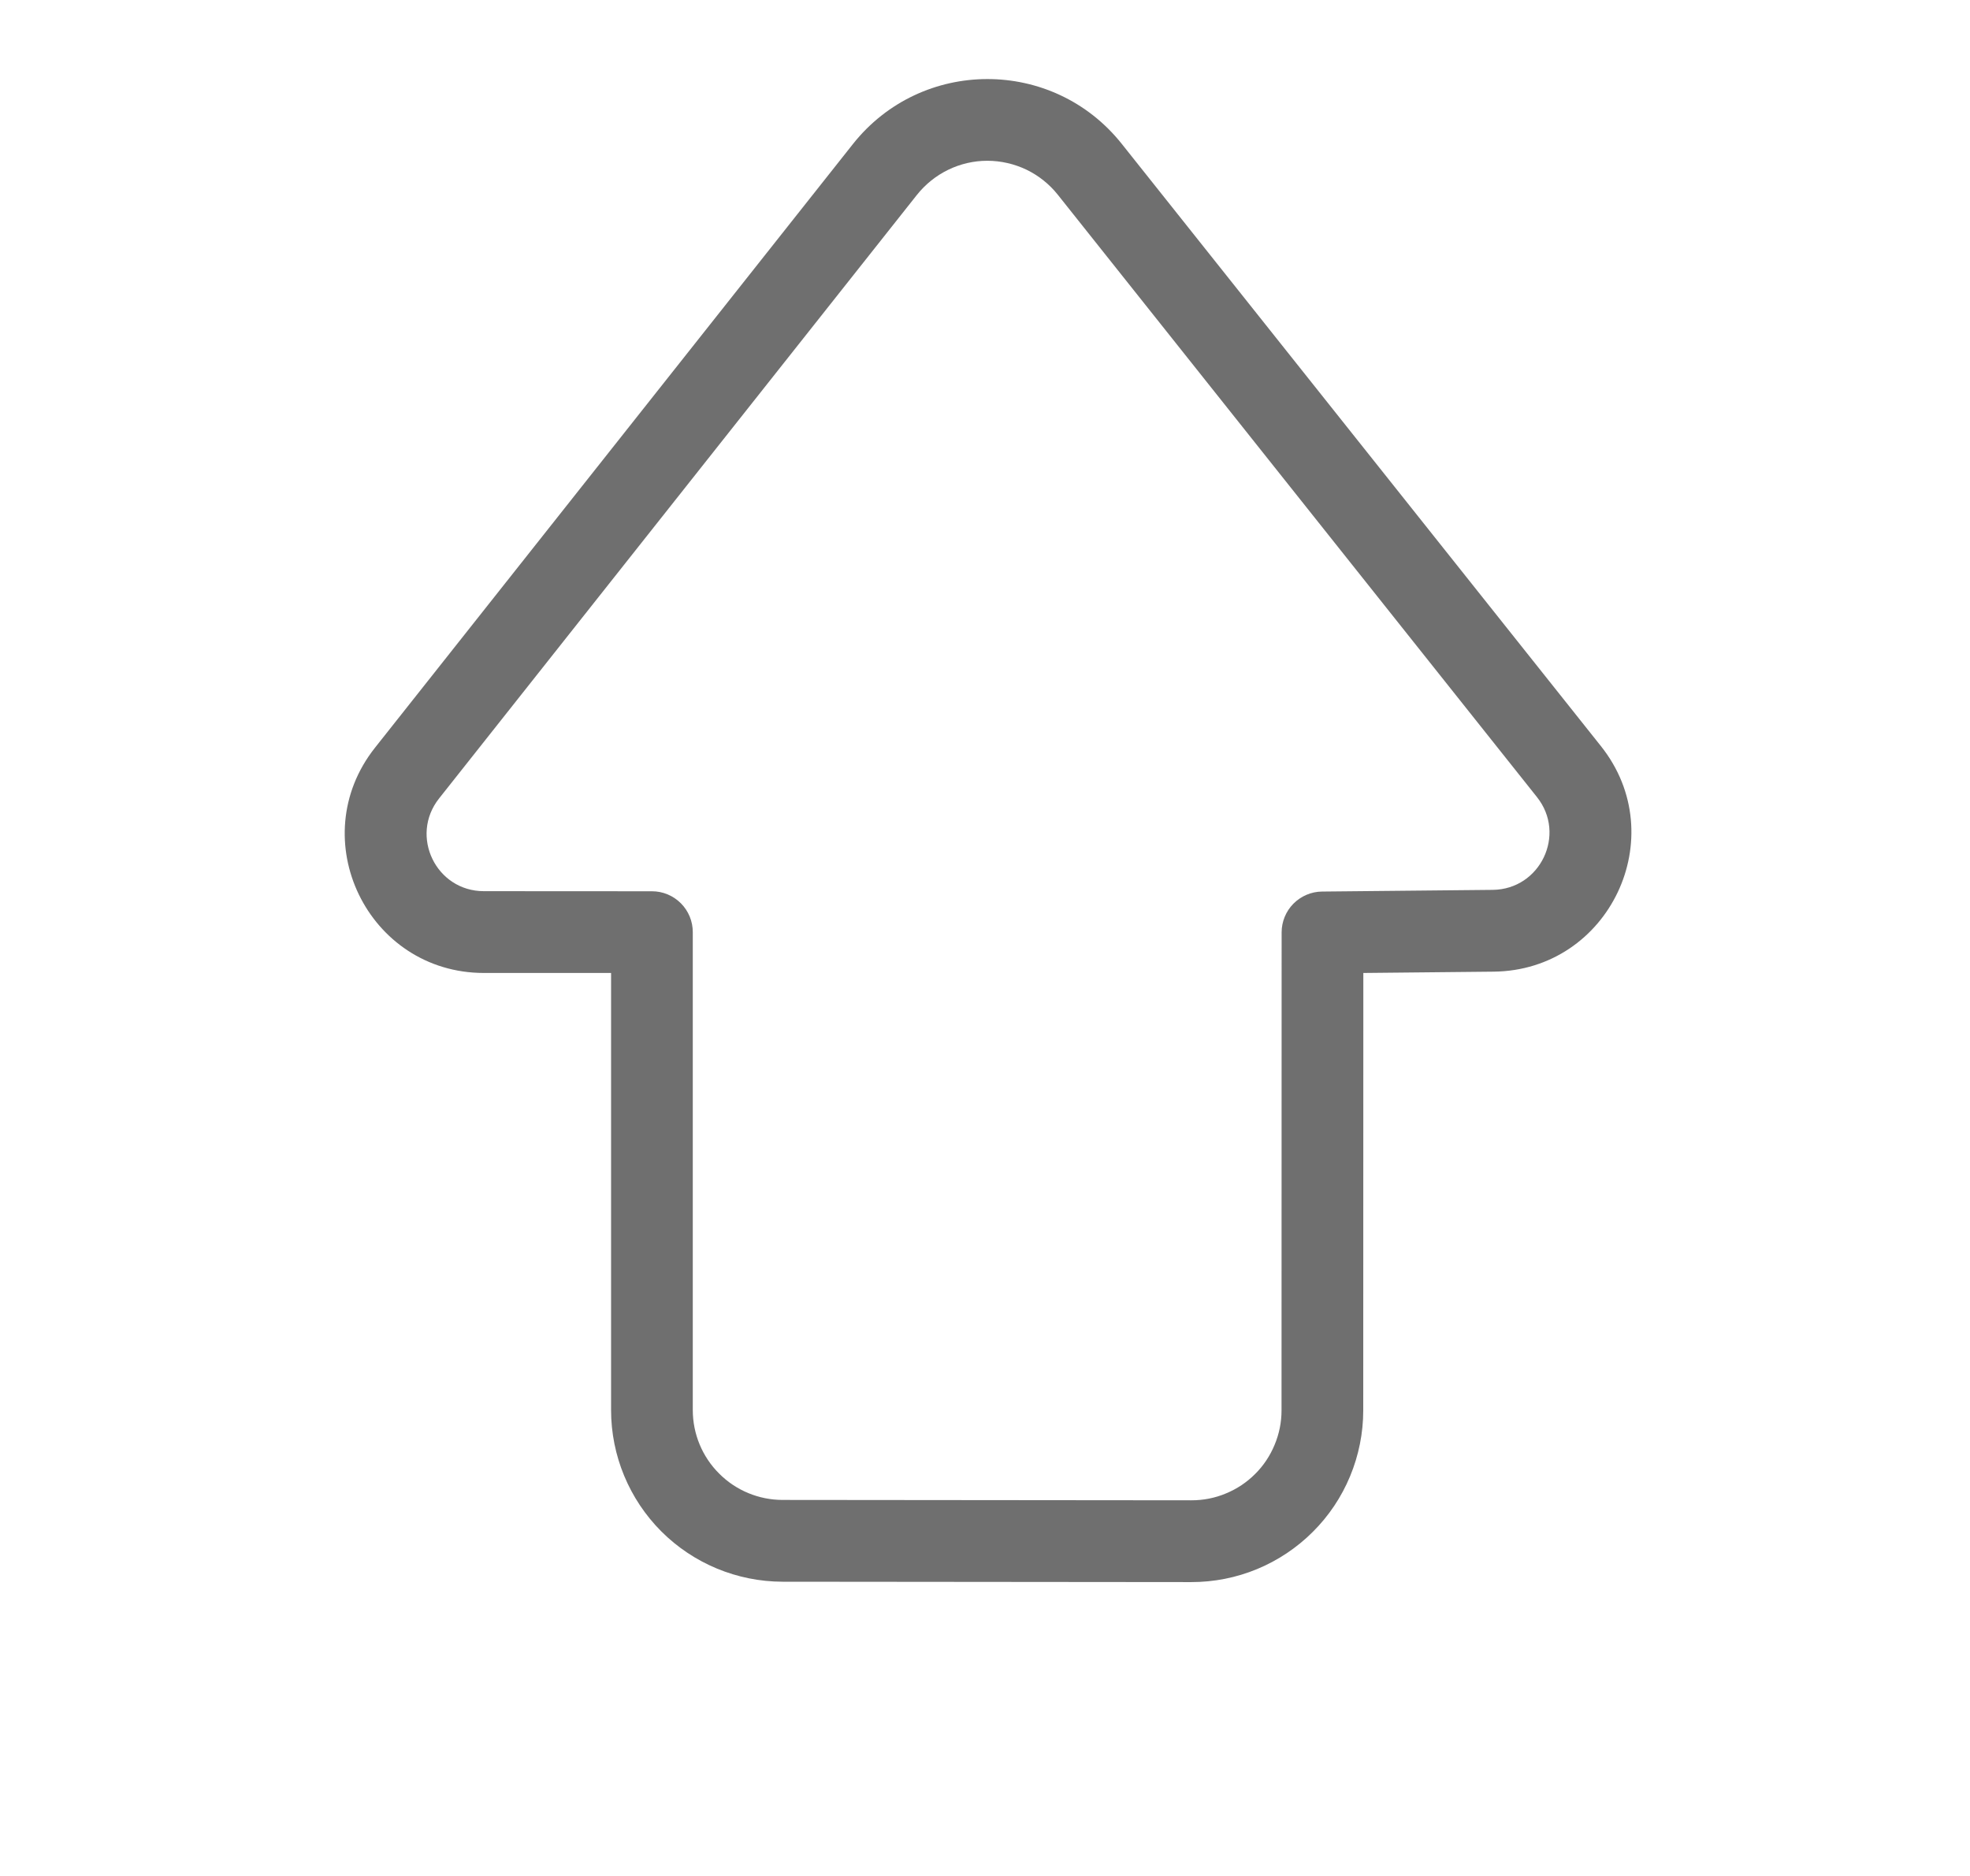
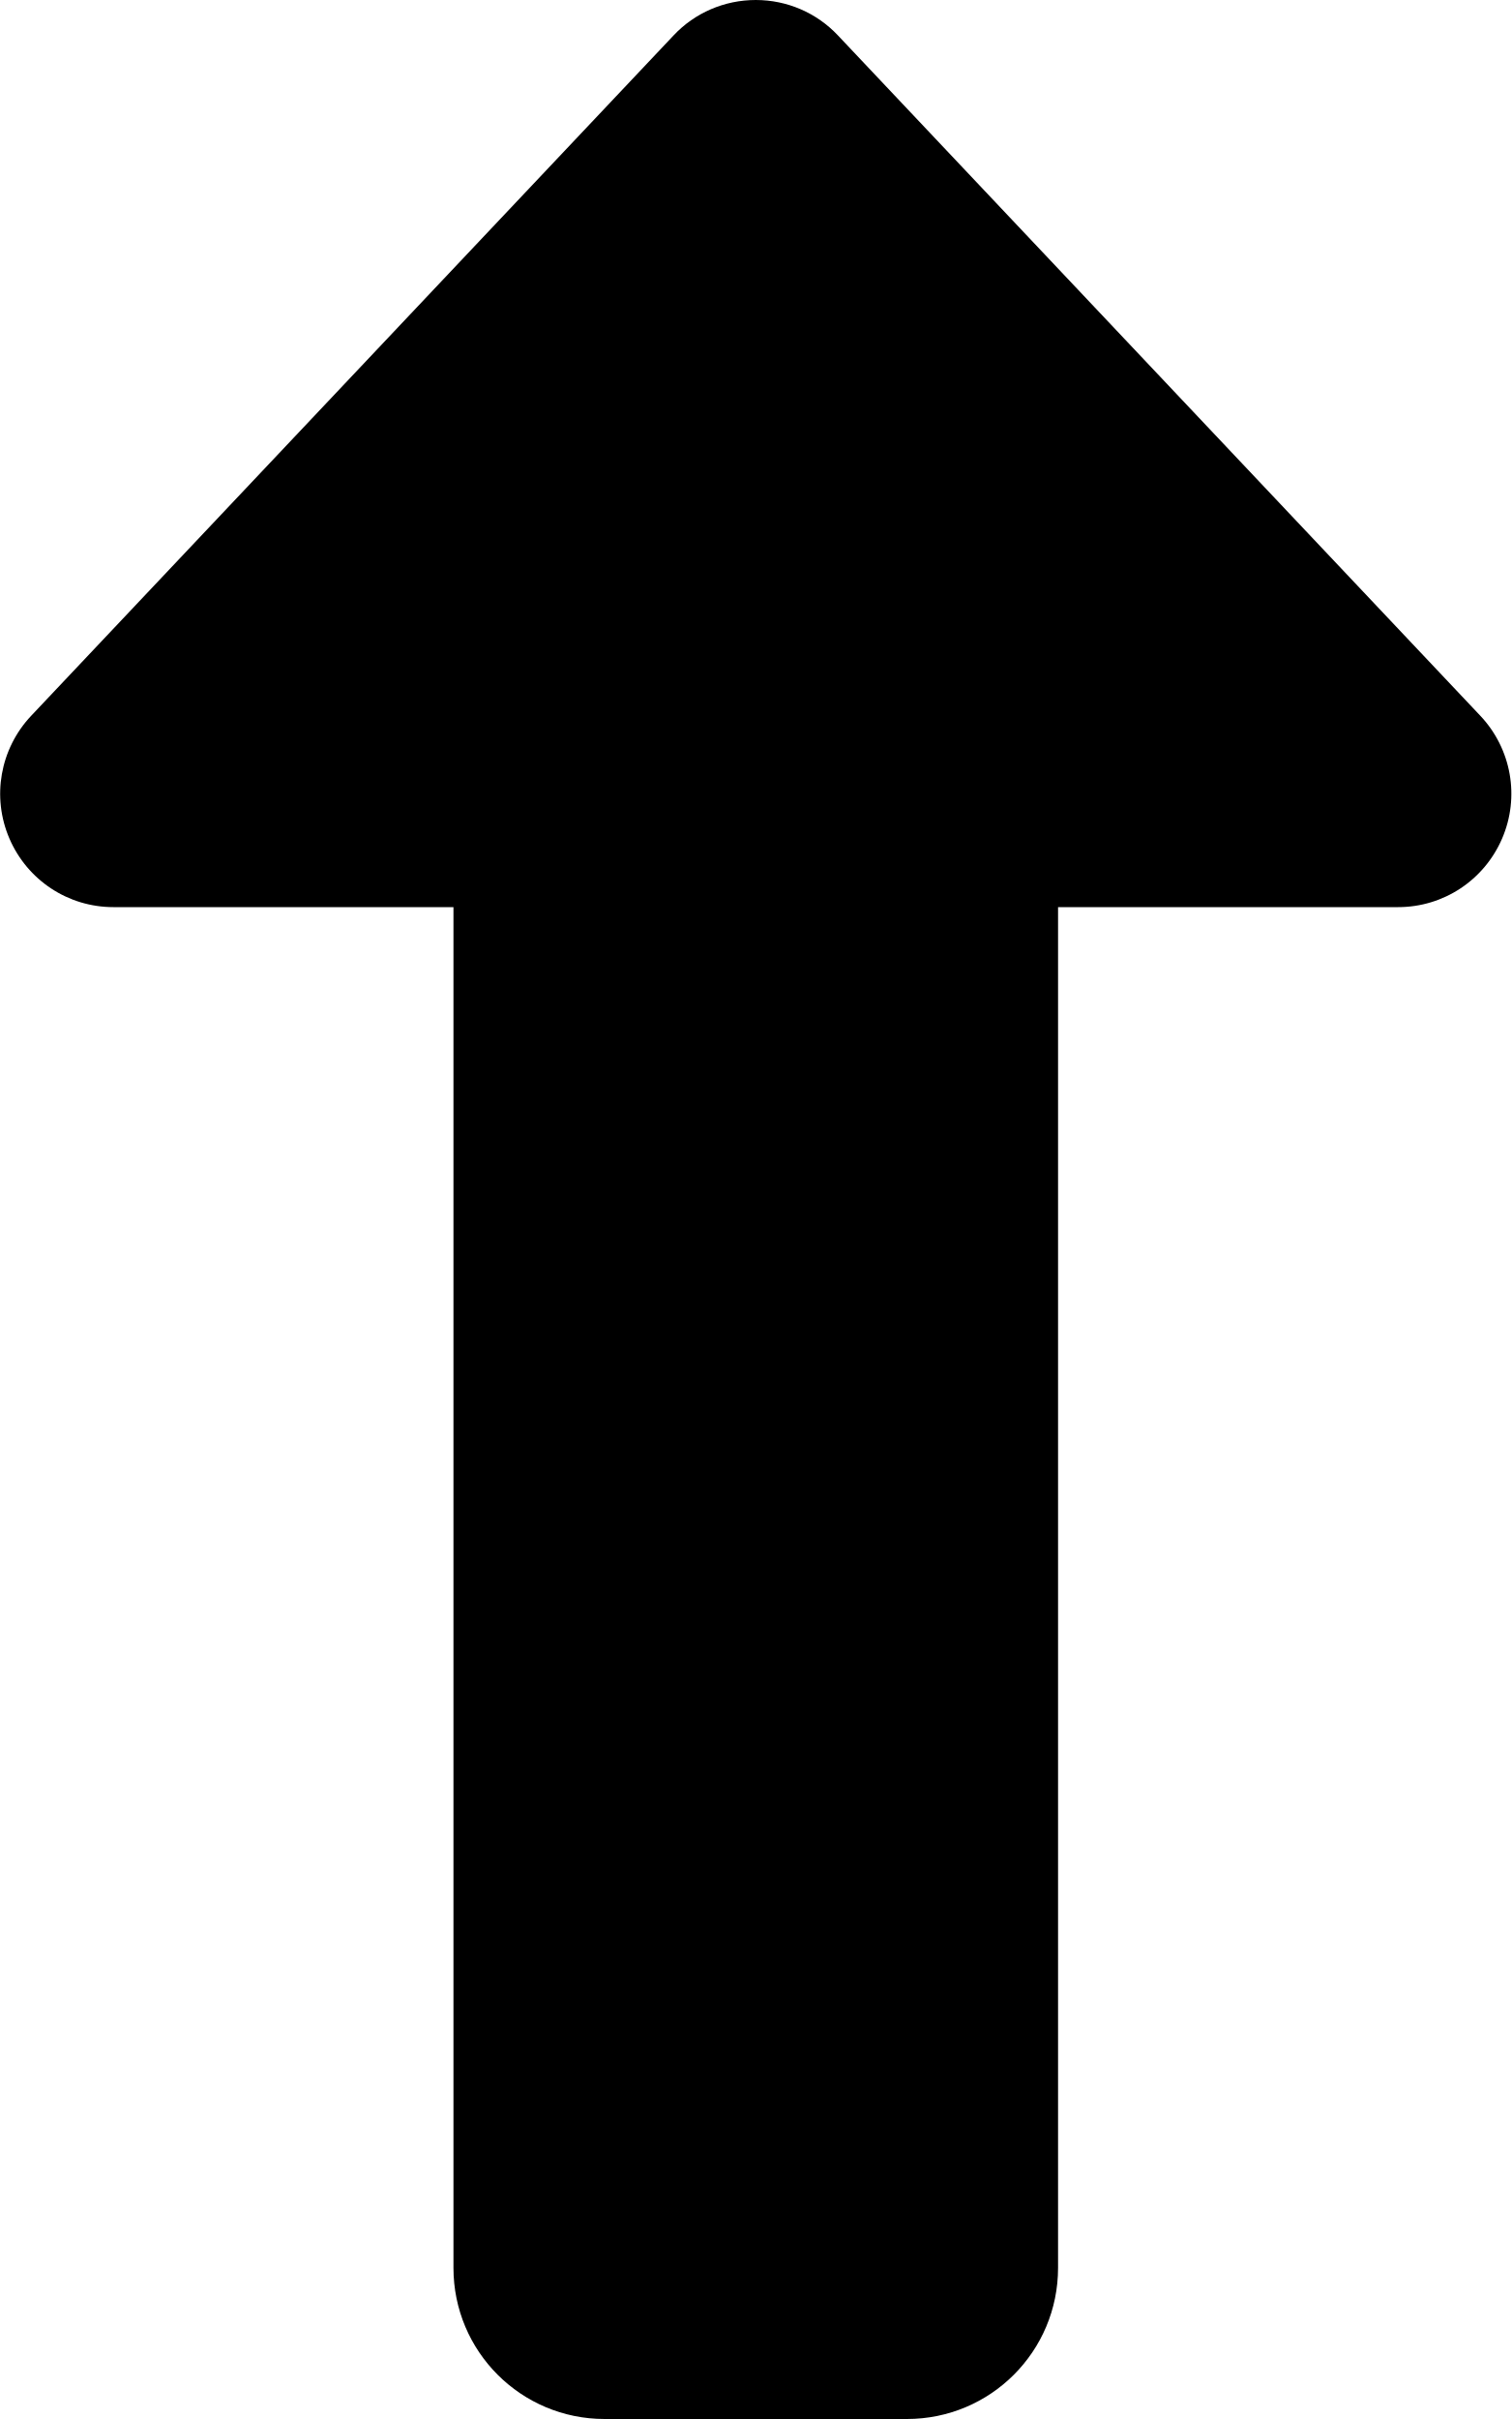
- <svg xmlns="http://www.w3.org/2000/svg" width="21" height="20" viewBox="0 0 21 20" fill="none">
-   <path d="M9.091 1.537C9.823 0.613 11.224 0.611 11.958 1.534L17.066 7.955C17.834 8.92 17.154 10.347 15.921 10.359L14.533 10.373L14.532 15.037C14.532 15.278 14.484 15.516 14.392 15.738C14.3 15.96 14.165 16.162 13.995 16.331C13.825 16.501 13.623 16.636 13.401 16.728C13.179 16.82 12.941 16.867 12.7 16.867L8.342 16.863C7.857 16.862 7.392 16.669 7.049 16.326C6.707 15.983 6.514 15.518 6.514 15.033L6.514 10.373L5.158 10.373C3.92 10.372 3.229 8.943 3.997 7.972L9.091 1.537ZM11.276 2.076C11.186 1.963 11.072 1.872 10.942 1.809C10.812 1.747 10.669 1.714 10.524 1.714C10.38 1.714 10.238 1.747 10.108 1.81C9.978 1.873 9.864 1.965 9.774 2.078L4.68 8.513C4.364 8.913 4.648 9.501 5.158 9.501L6.95 9.502C7.007 9.502 7.063 9.513 7.116 9.535C7.169 9.557 7.217 9.589 7.258 9.63C7.298 9.67 7.33 9.718 7.352 9.771C7.374 9.824 7.385 9.881 7.385 9.938L7.385 15.033C7.385 15.287 7.486 15.531 7.666 15.71C7.845 15.89 8.089 15.991 8.343 15.991L12.701 15.995C12.827 15.995 12.952 15.971 13.068 15.922C13.185 15.874 13.29 15.804 13.379 15.715C13.469 15.626 13.539 15.52 13.587 15.404C13.636 15.287 13.661 15.163 13.661 15.037L13.662 9.941C13.662 9.826 13.707 9.716 13.788 9.634C13.869 9.553 13.978 9.506 14.093 9.505L15.912 9.487C16.42 9.482 16.7 8.895 16.384 8.498L11.276 2.076Z" fill="#6F6F6F" />
+ <svg xmlns="http://www.w3.org/2000/svg" viewBox="0 0 320 512">
+   <path d="M318 177.5c3.8-8.8 2-19-4.6-26l-136-144C172.9 2.7 166.6 0 160 0s-12.9 2.7-17.4 7.5l-136 144c-6.6 7-8.4 17.2-4.6 26S14.4 192 24 192H96l0 288c0 17.7 14.3 32 32 32h64c17.7 0 32-14.3 32-32l0-288h72c9.6 0 18.2-5.7 22-14.5z" />
</svg>
